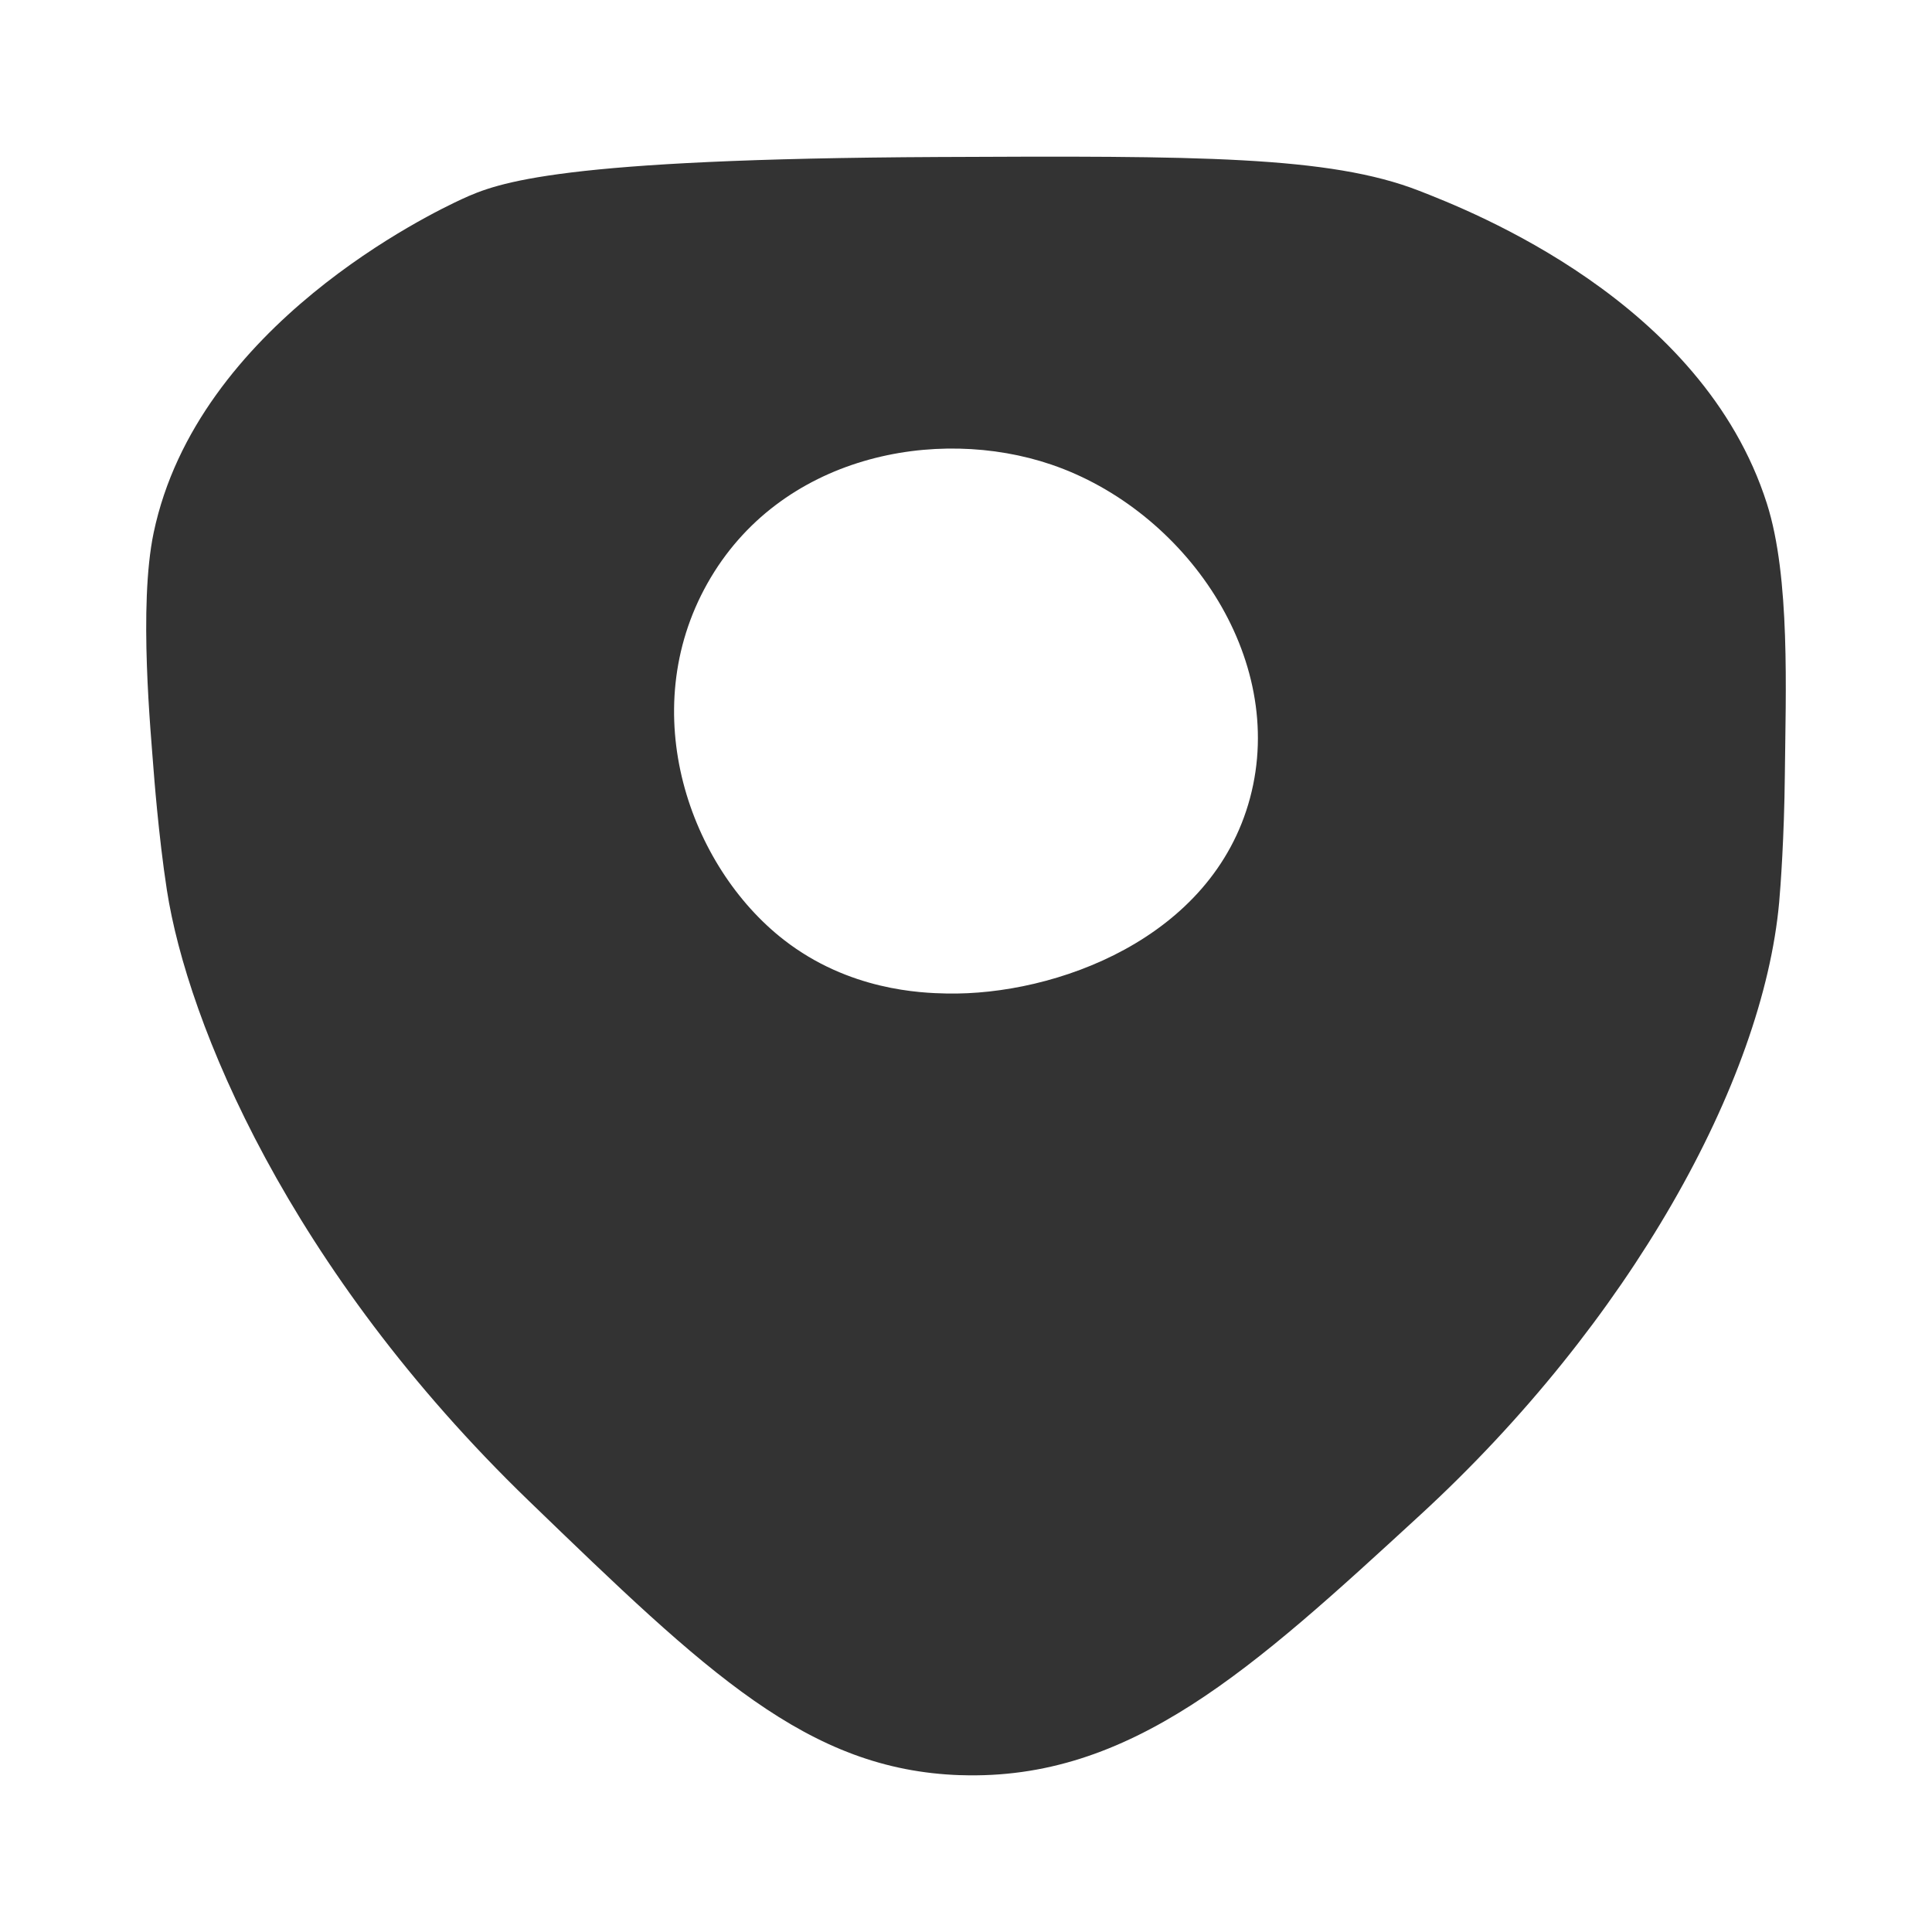
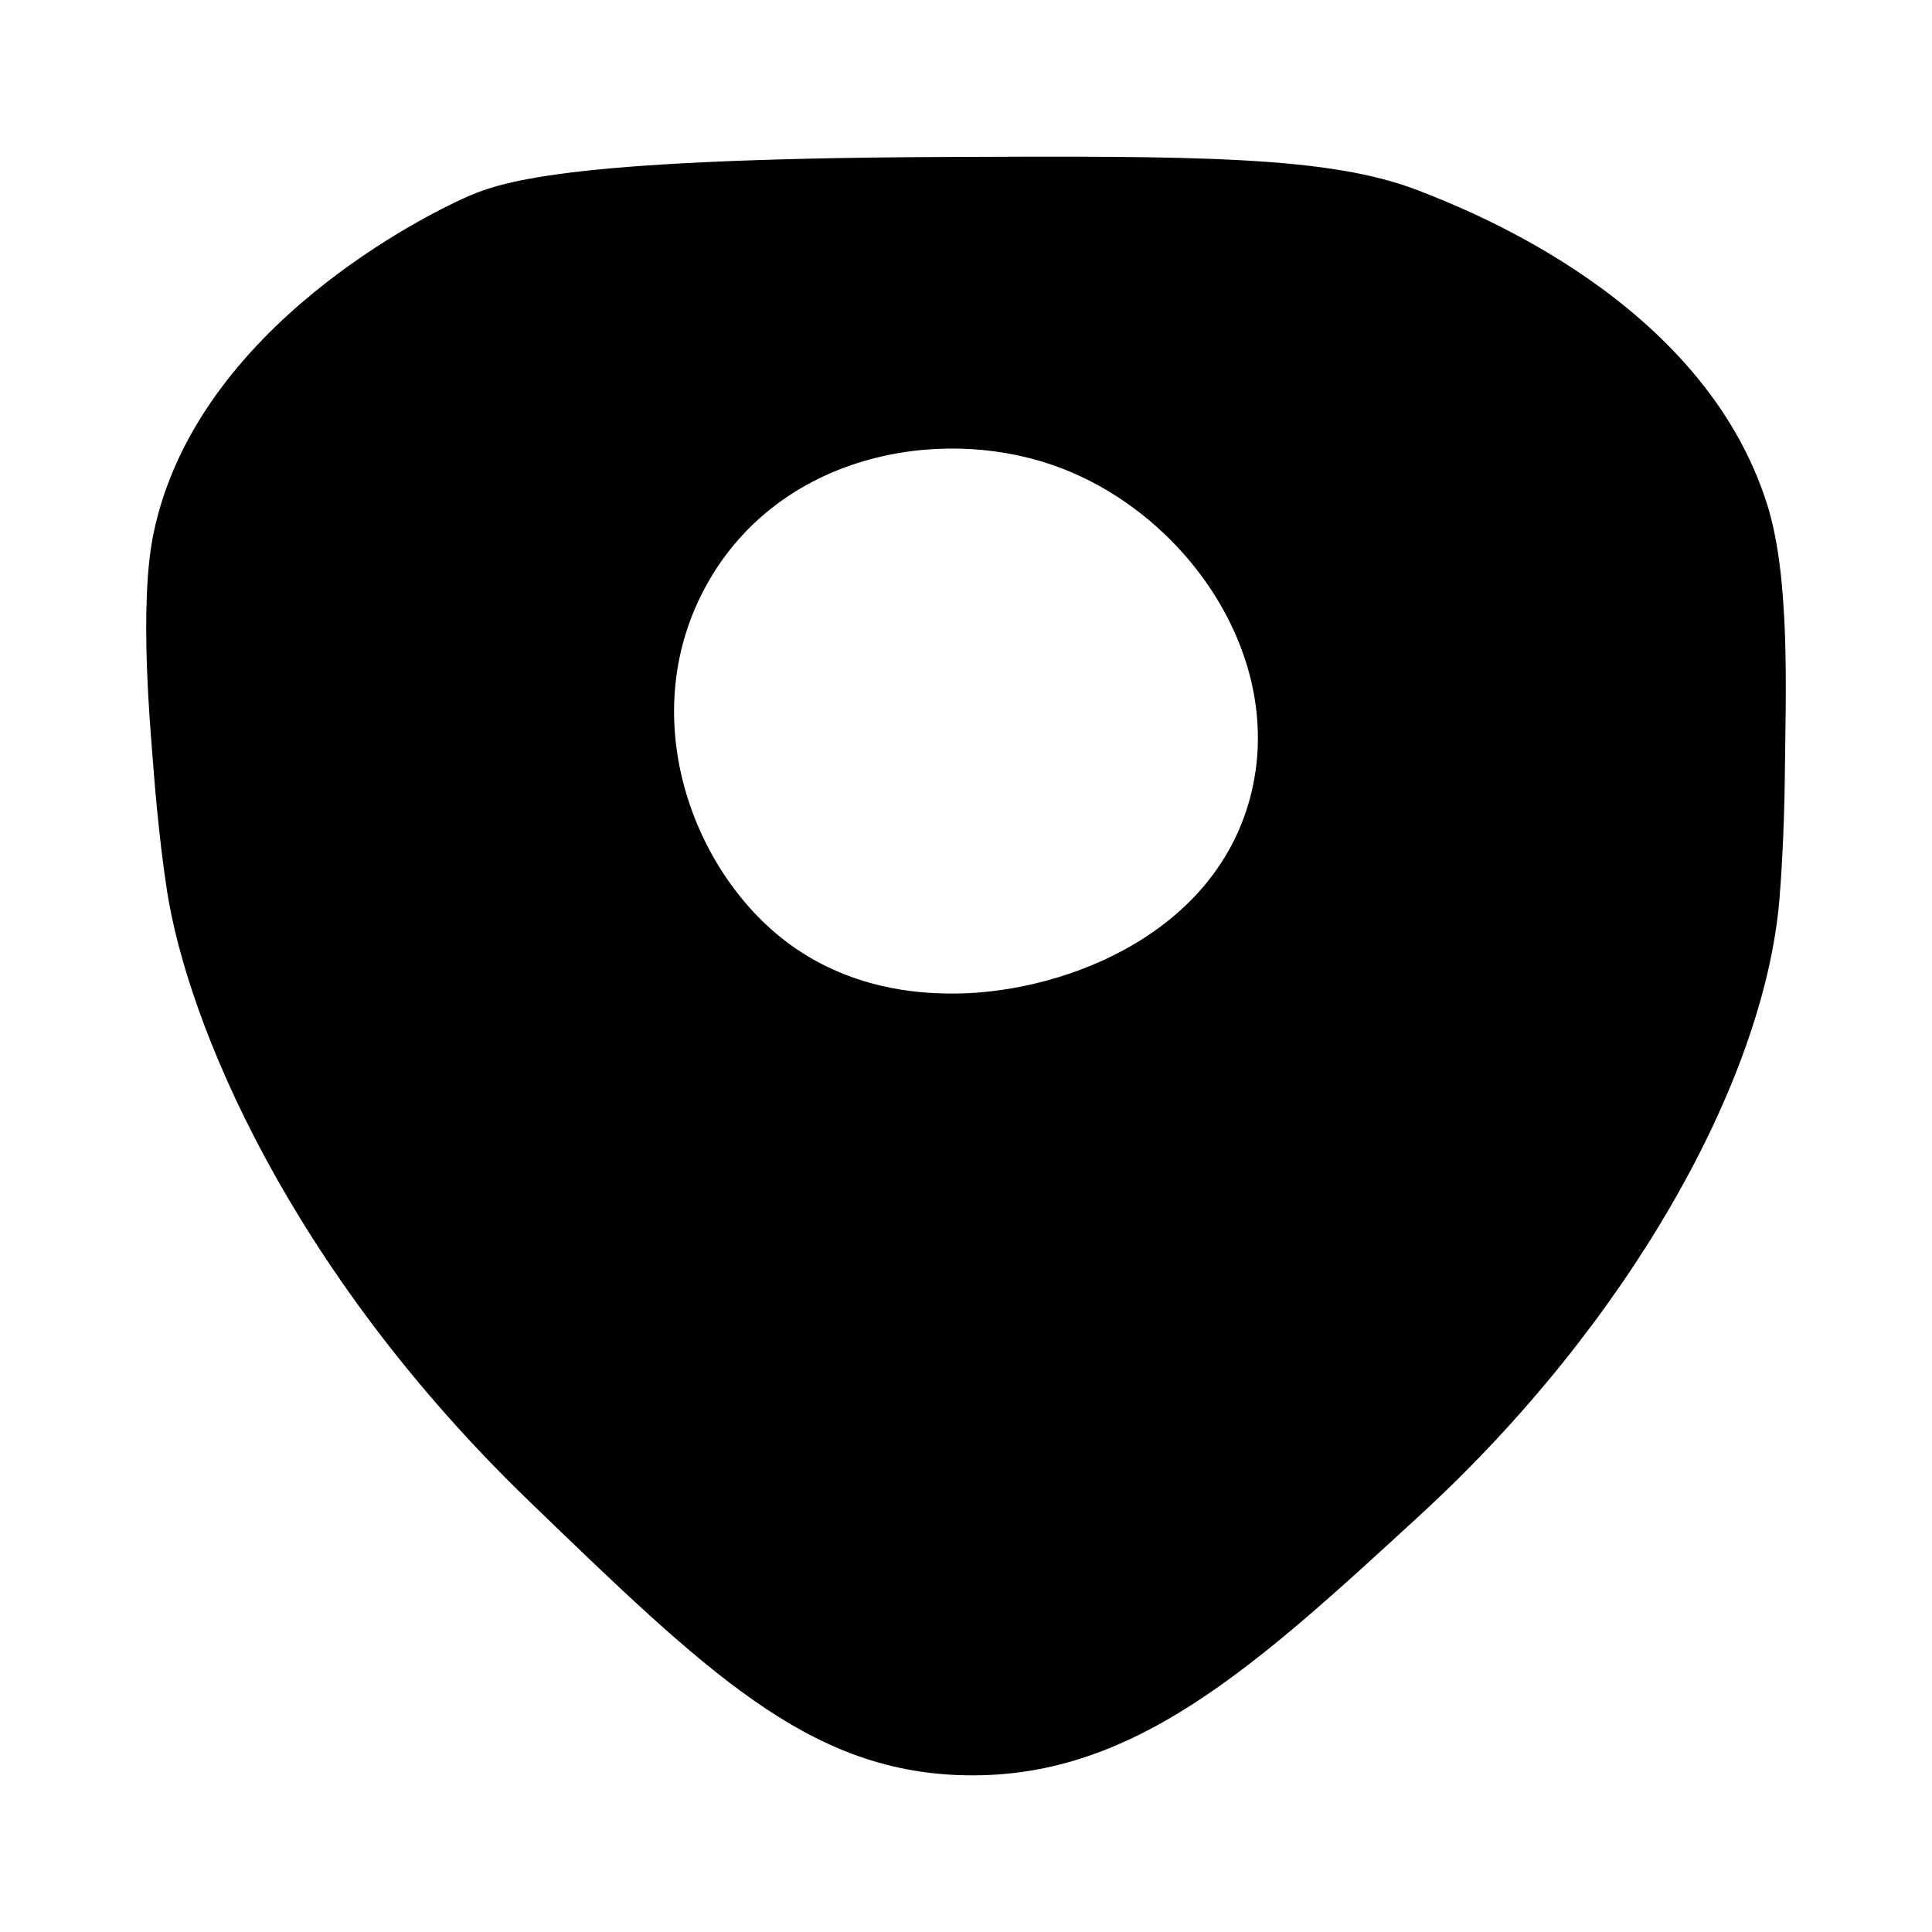
<svg xmlns="http://www.w3.org/2000/svg" width="185" height="185" viewBox="0 0 185 185" fill="none">
-   <path d="M89.855 15.034C114.701 14.915 127.299 14.924 135.858 18.256C140.862 20.205 163.011 28.828 169.19 48.219C171.445 55.289 170.989 66.309 170.909 74.187C170.848 80.18 170.497 84.941 170.366 86.39C168.816 103.597 156.017 126.655 136.006 145.055C119.965 159.804 108.296 170.535 91.952 169.979V169.983C77.313 169.484 67.734 160.231 50.625 143.703C27.614 121.473 17.948 97.927 15.982 85.243C15.171 80.011 14.712 73.79 14.712 73.79C14.455 70.29 13.246 58.003 14.712 51.017C18.889 31.117 41.41 20.366 44.252 19.055C47.705 17.464 53.505 15.207 89.855 15.034ZM100.67 44.486C89.686 40.748 74.648 43.577 67.738 55.863C60.795 68.212 66.063 82.992 75.057 89.995C81.292 94.848 88.188 95.086 90.65 95.134H90.648C100.999 95.341 116.082 89.925 119.697 76.416C123.317 62.893 113.415 48.824 100.67 44.486Z" fill="#333333" />
+   <path d="M89.855 15.034C114.701 14.915 127.299 14.924 135.858 18.256C140.862 20.205 163.011 28.828 169.19 48.219C171.445 55.289 170.989 66.309 170.909 74.187C170.848 80.18 170.497 84.941 170.366 86.39C168.816 103.597 156.017 126.655 136.006 145.055C119.965 159.804 108.296 170.535 91.952 169.979V169.983C77.313 169.484 67.734 160.231 50.625 143.703C27.614 121.473 17.948 97.927 15.982 85.243C15.171 80.011 14.712 73.79 14.712 73.79C14.455 70.29 13.246 58.003 14.712 51.017C18.889 31.117 41.41 20.366 44.252 19.055C47.705 17.464 53.505 15.207 89.855 15.034ZM100.67 44.486C89.686 40.748 74.648 43.577 67.738 55.863C60.795 68.212 66.063 82.992 75.057 89.995C81.292 94.848 88.188 95.086 90.65 95.134H90.648C100.999 95.341 116.082 89.925 119.697 76.416C123.317 62.893 113.415 48.824 100.67 44.486Z" fill="currentColor" />
</svg>
